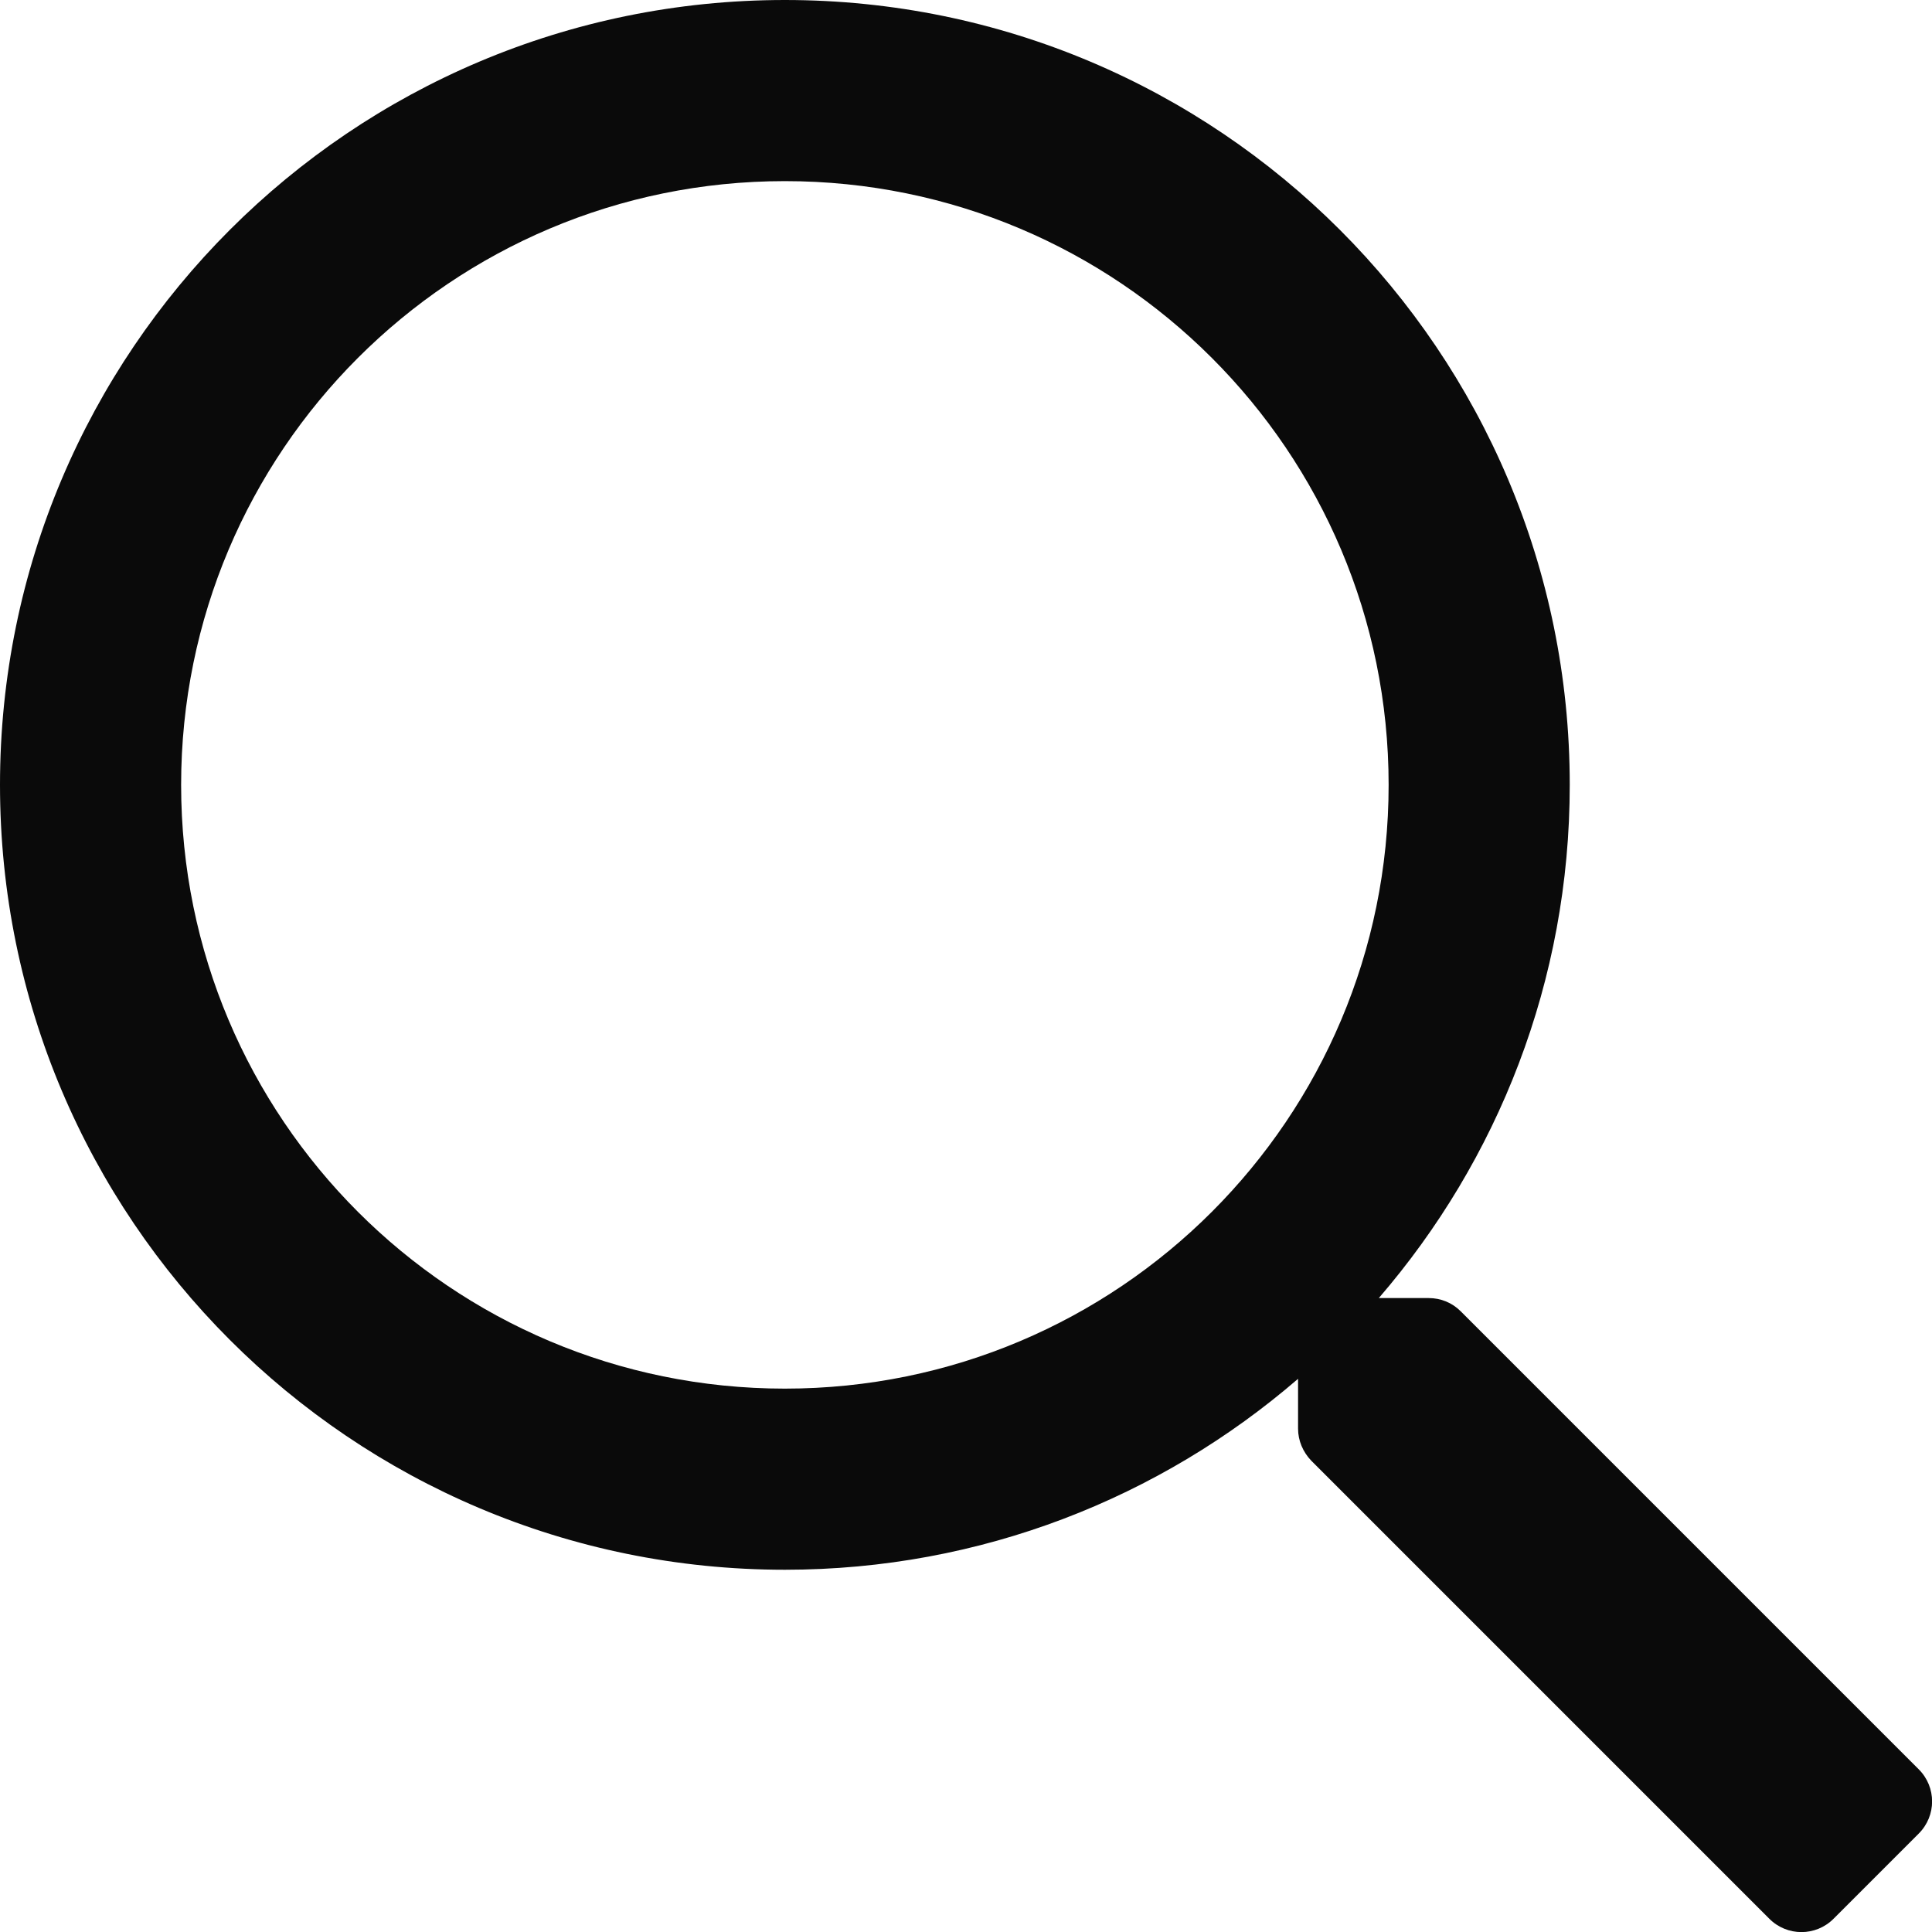
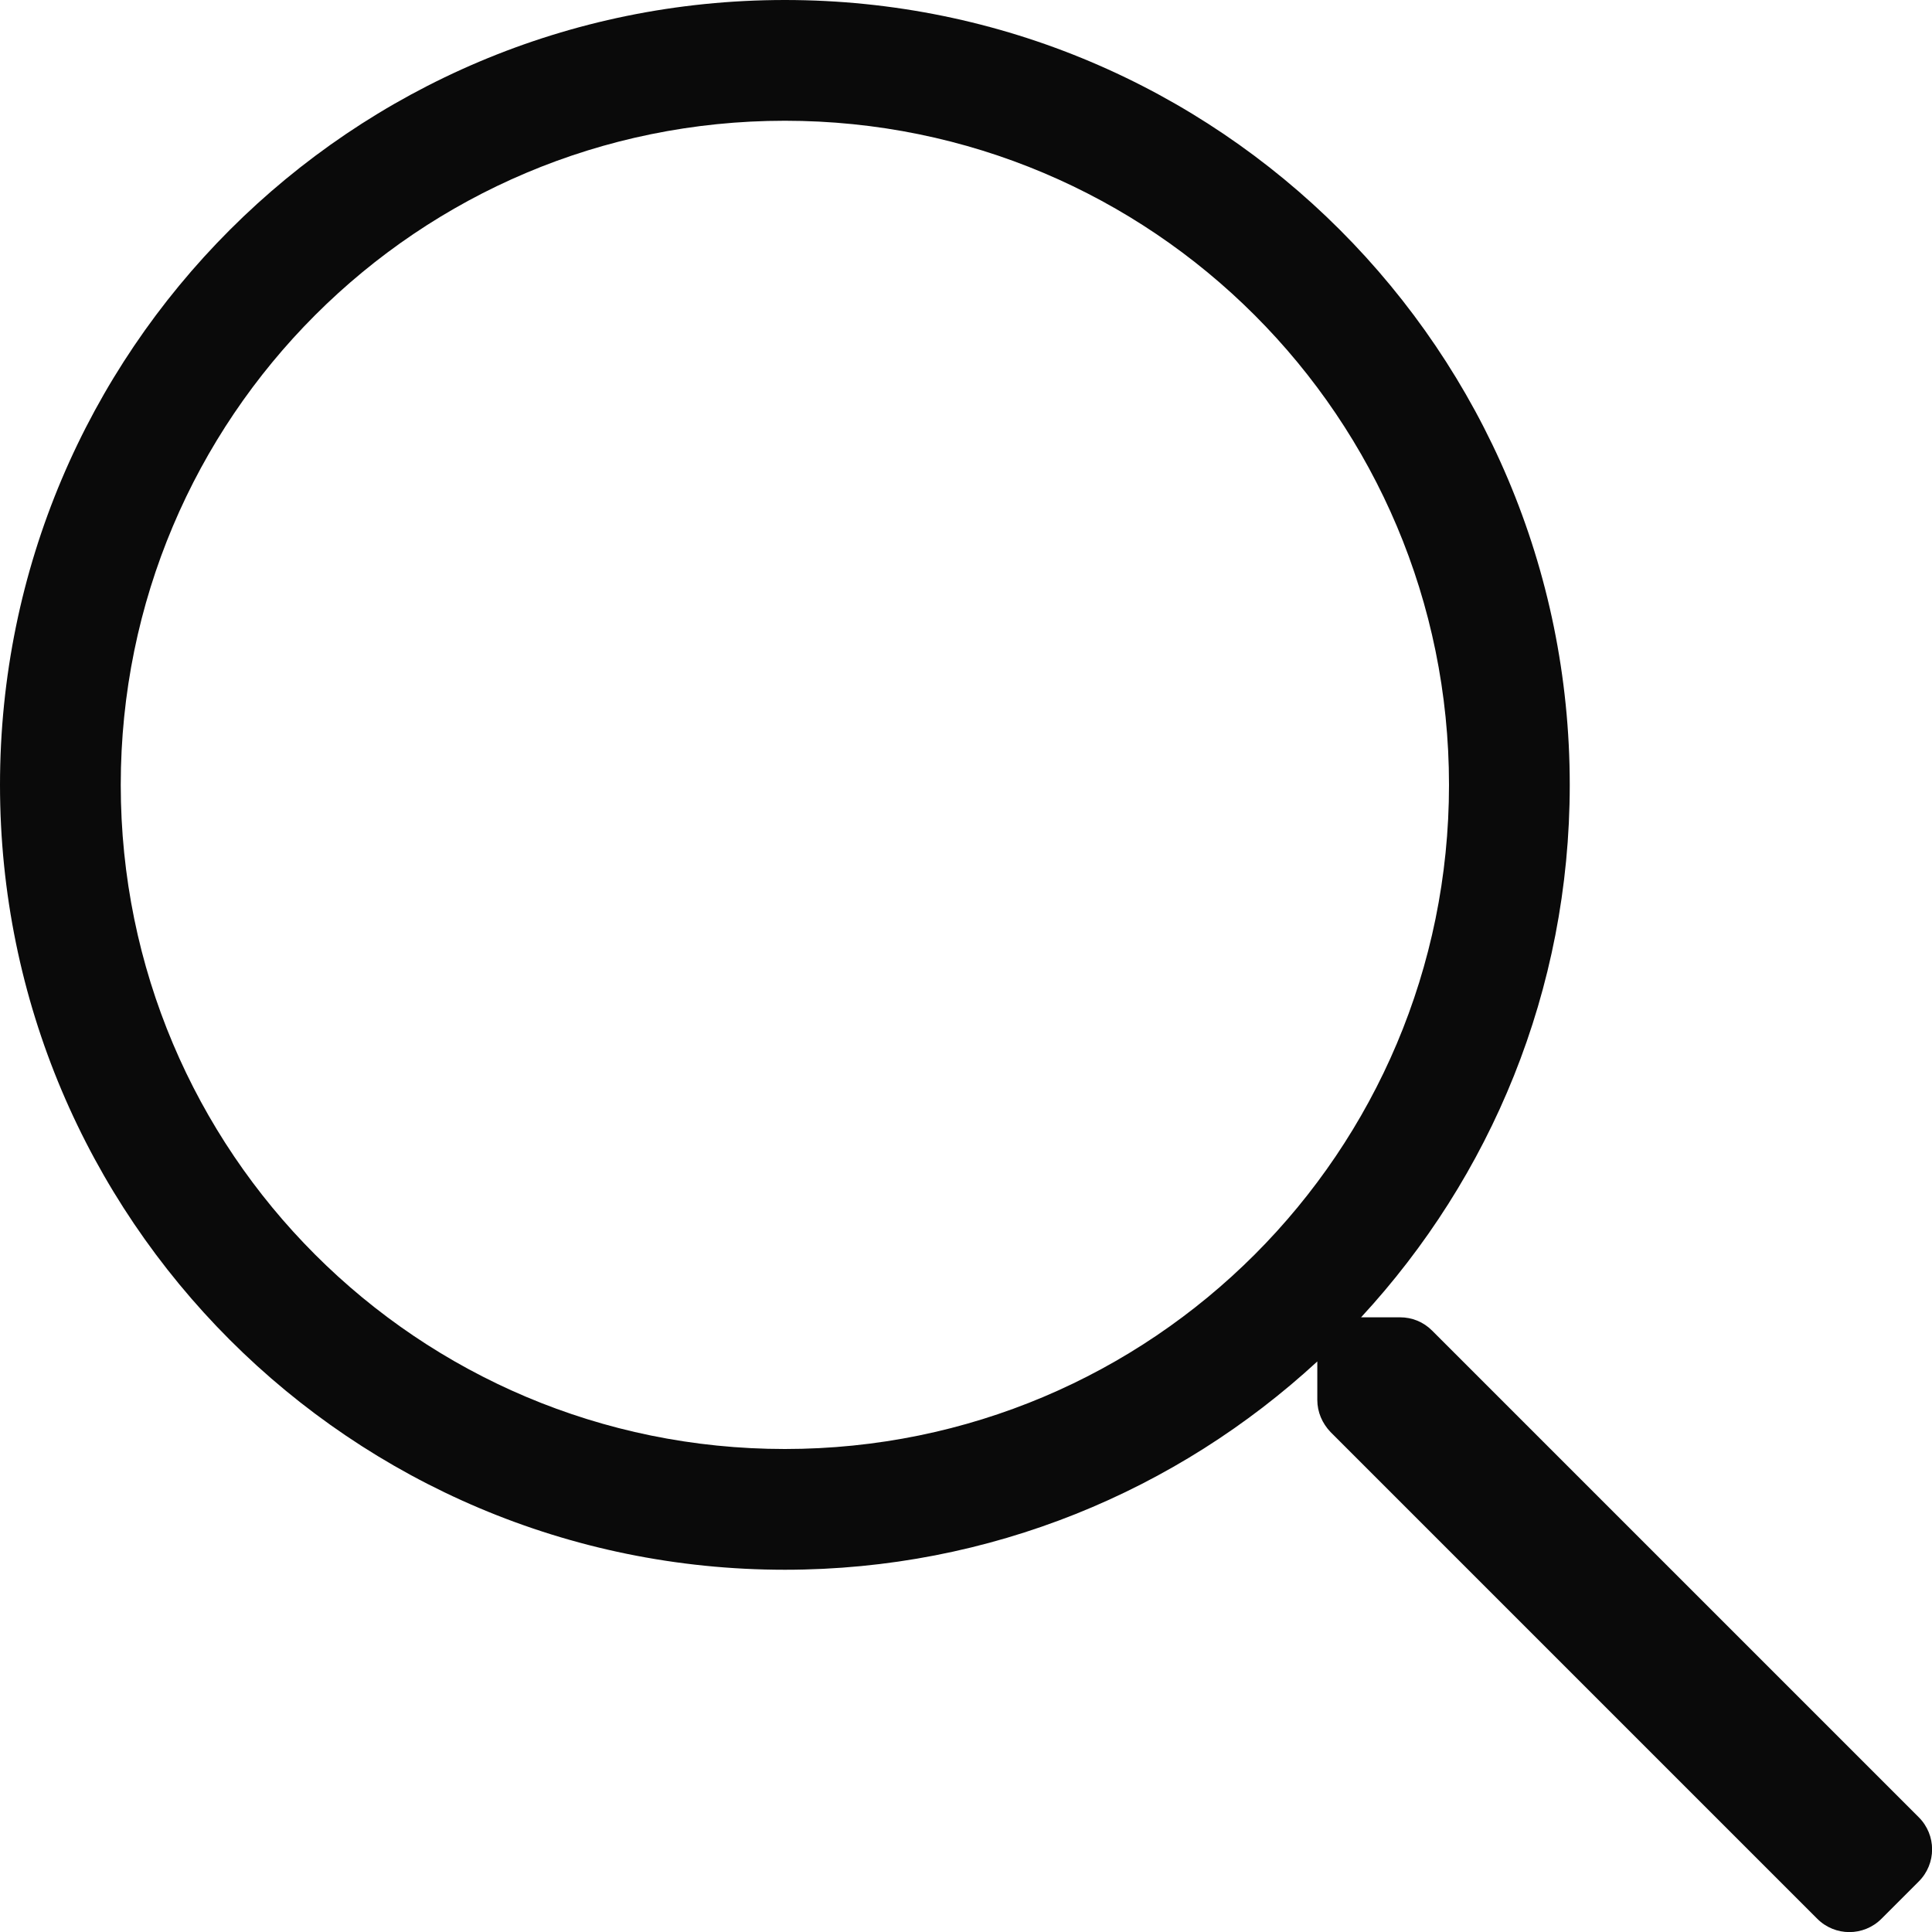
<svg xmlns="http://www.w3.org/2000/svg" viewBox="0 0 512 512">
-   <path fill="#0a0a0a" d="M508.5 468.9L387.1 347.5c-2.3-2.3-5.3-3.5-8.5-3.5h-13.2c31.5-36.5 50.6-84 50.6-136C416 93.1 322.9 0 208 0S0 93.1 0 208s93.1 208 208 208c52 0 99.5-19.1 136-50.6v13.2c0 3.2 1.3 6.2 3.5 8.5l121.4 121.4c4.7 4.7 12.3 4.7 17 0l22.6-22.6c4.7-4.7 4.7-12.3 0-17zM208 368c-88.4 0-160-71.6-160-160S119.6 48 208 48s160 71.6 160 160-71.6 160-160 160z" />
+   <path fill="#0a0a0a" d="M508.5 481.6l-129-129c-2.3-2.3-5.3-3.5-8.5-3.5h-10.3C395 312 416 262.5 416 208 416 93.1 322.9 0 208 0S0 93.1 0 208s93.1 208 208 208c54.5 0 104-21 141.1-55.2V371c0 3.2 1.3 6.2 3.5 8.5l129 129c4.7 4.7 12.3 4.7 17 0l9.9-9.9c4.7-4.7 4.7-12.3 0-17zM208 384c-97.3 0-176-78.7-176-176S110.7 32 208 32s176 78.7 176 176-78.7 176-176 176z" />
</svg>
